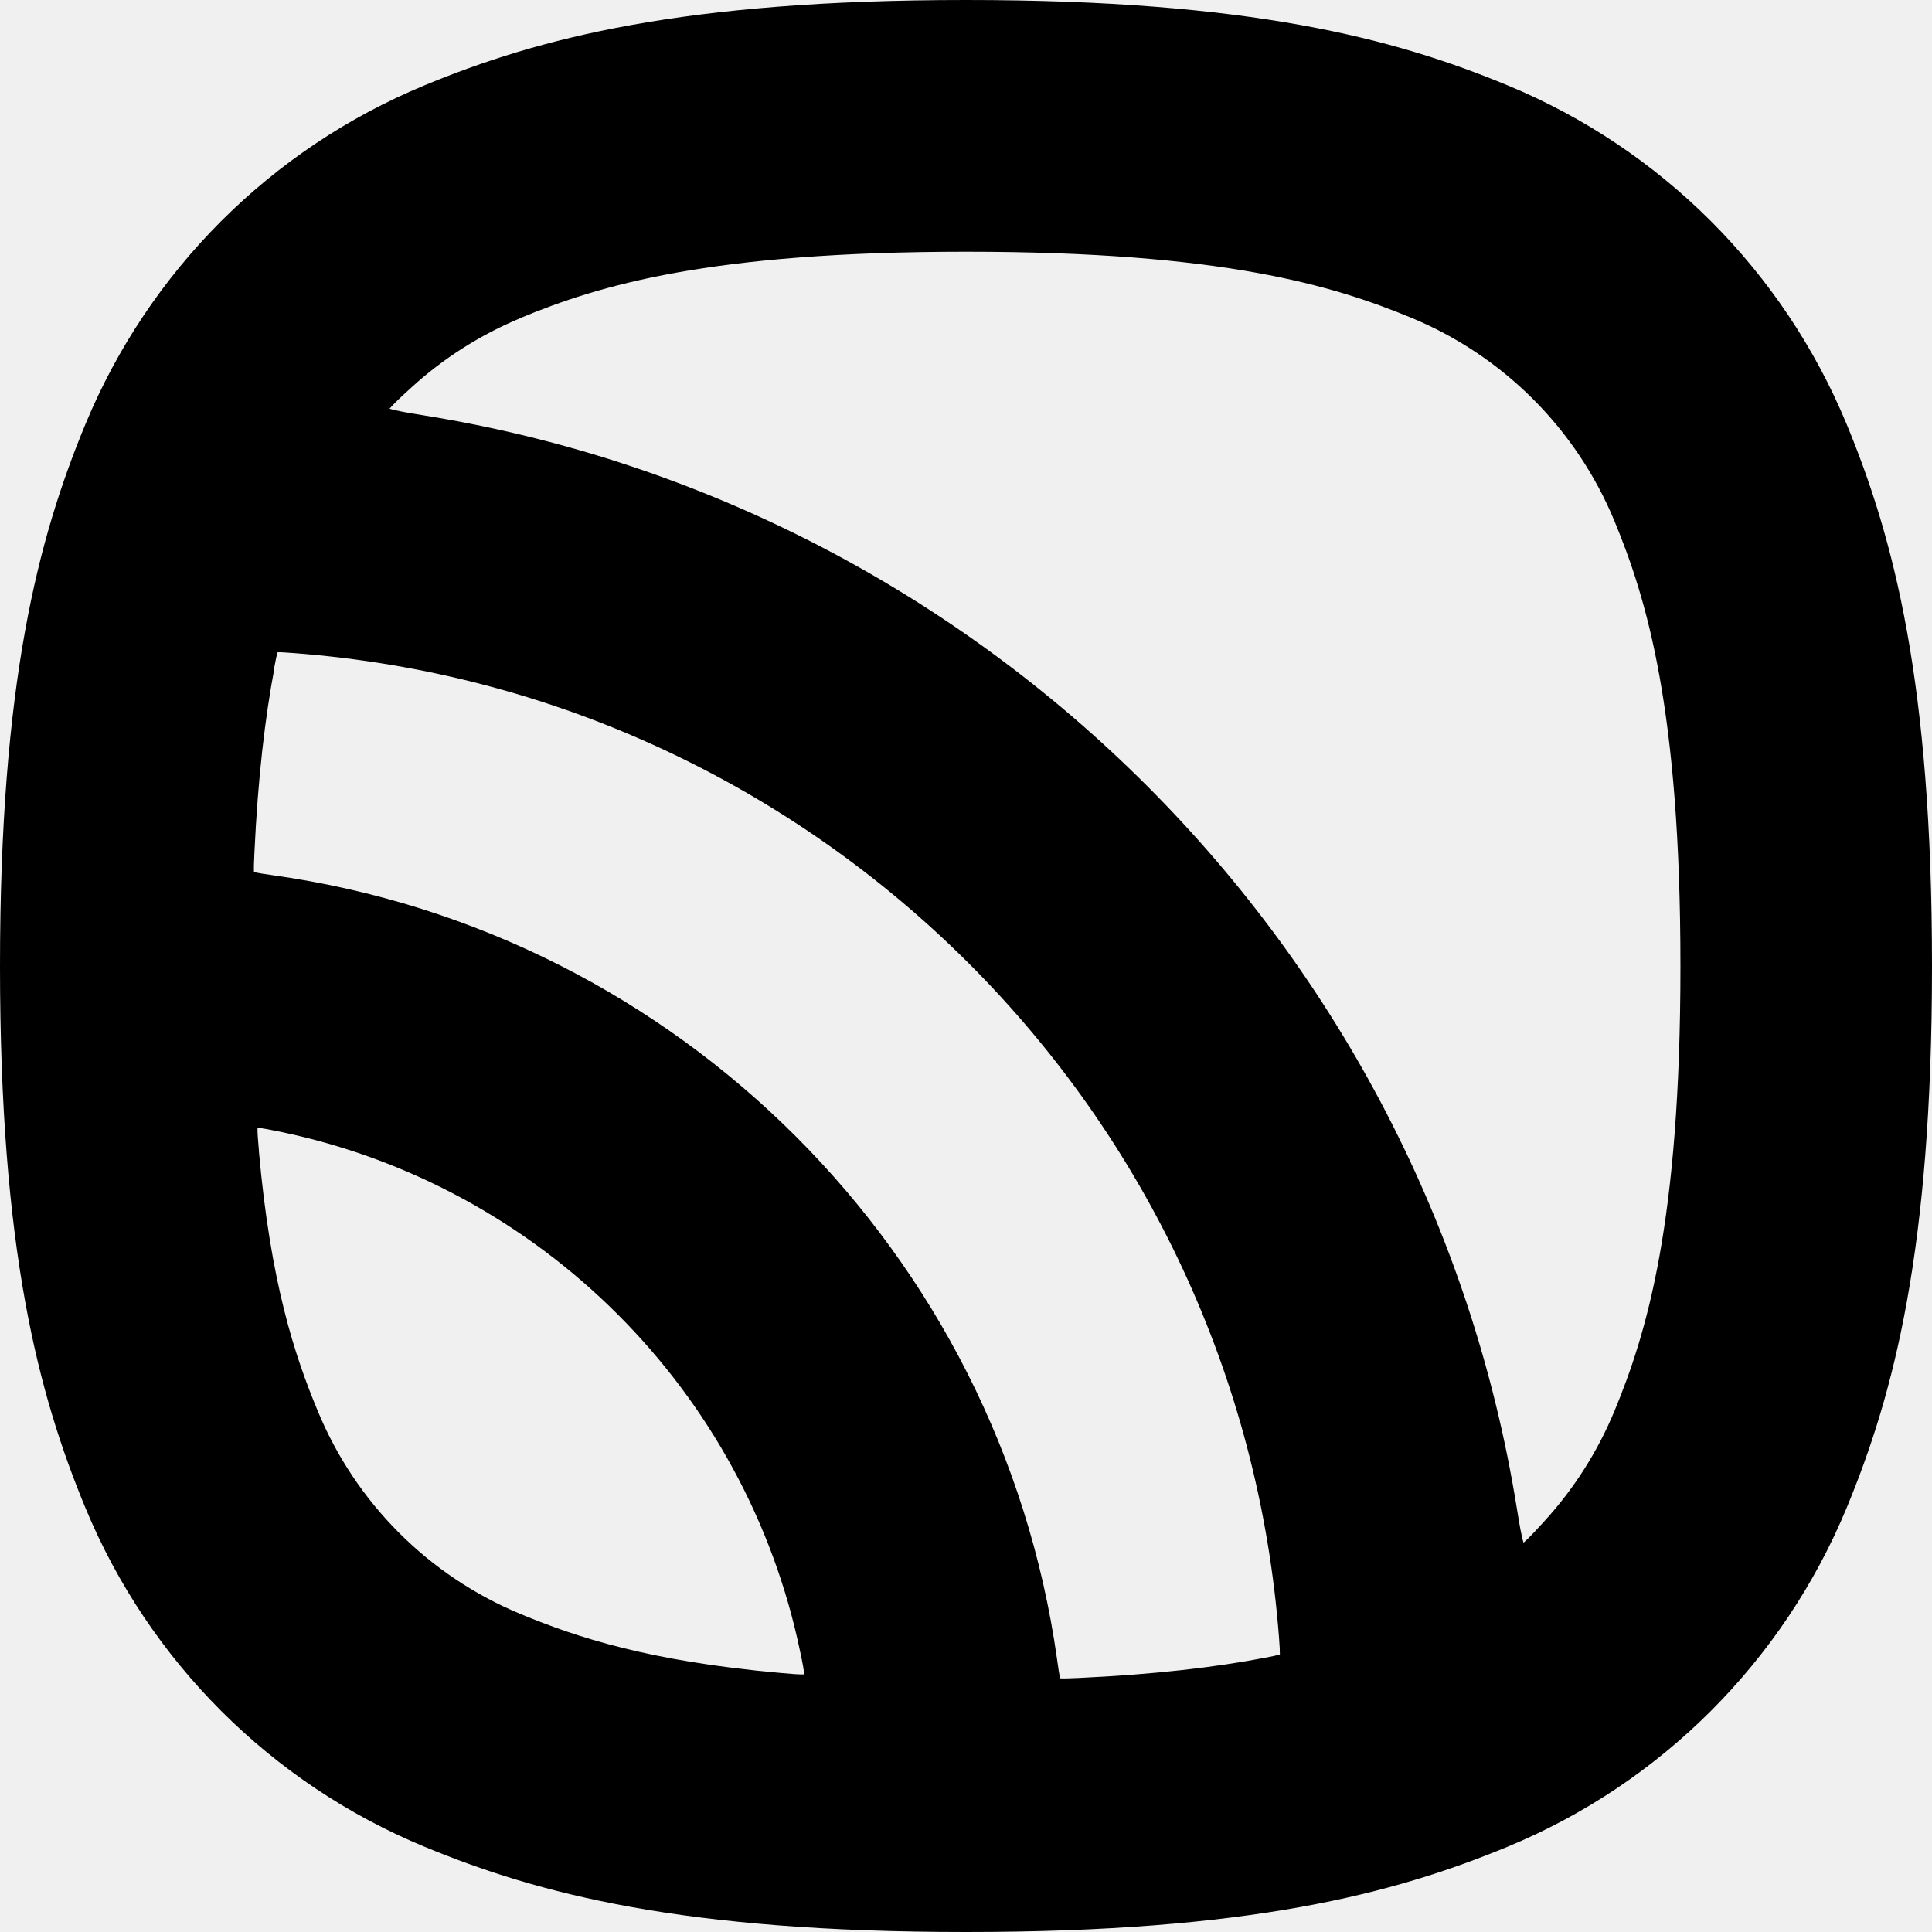
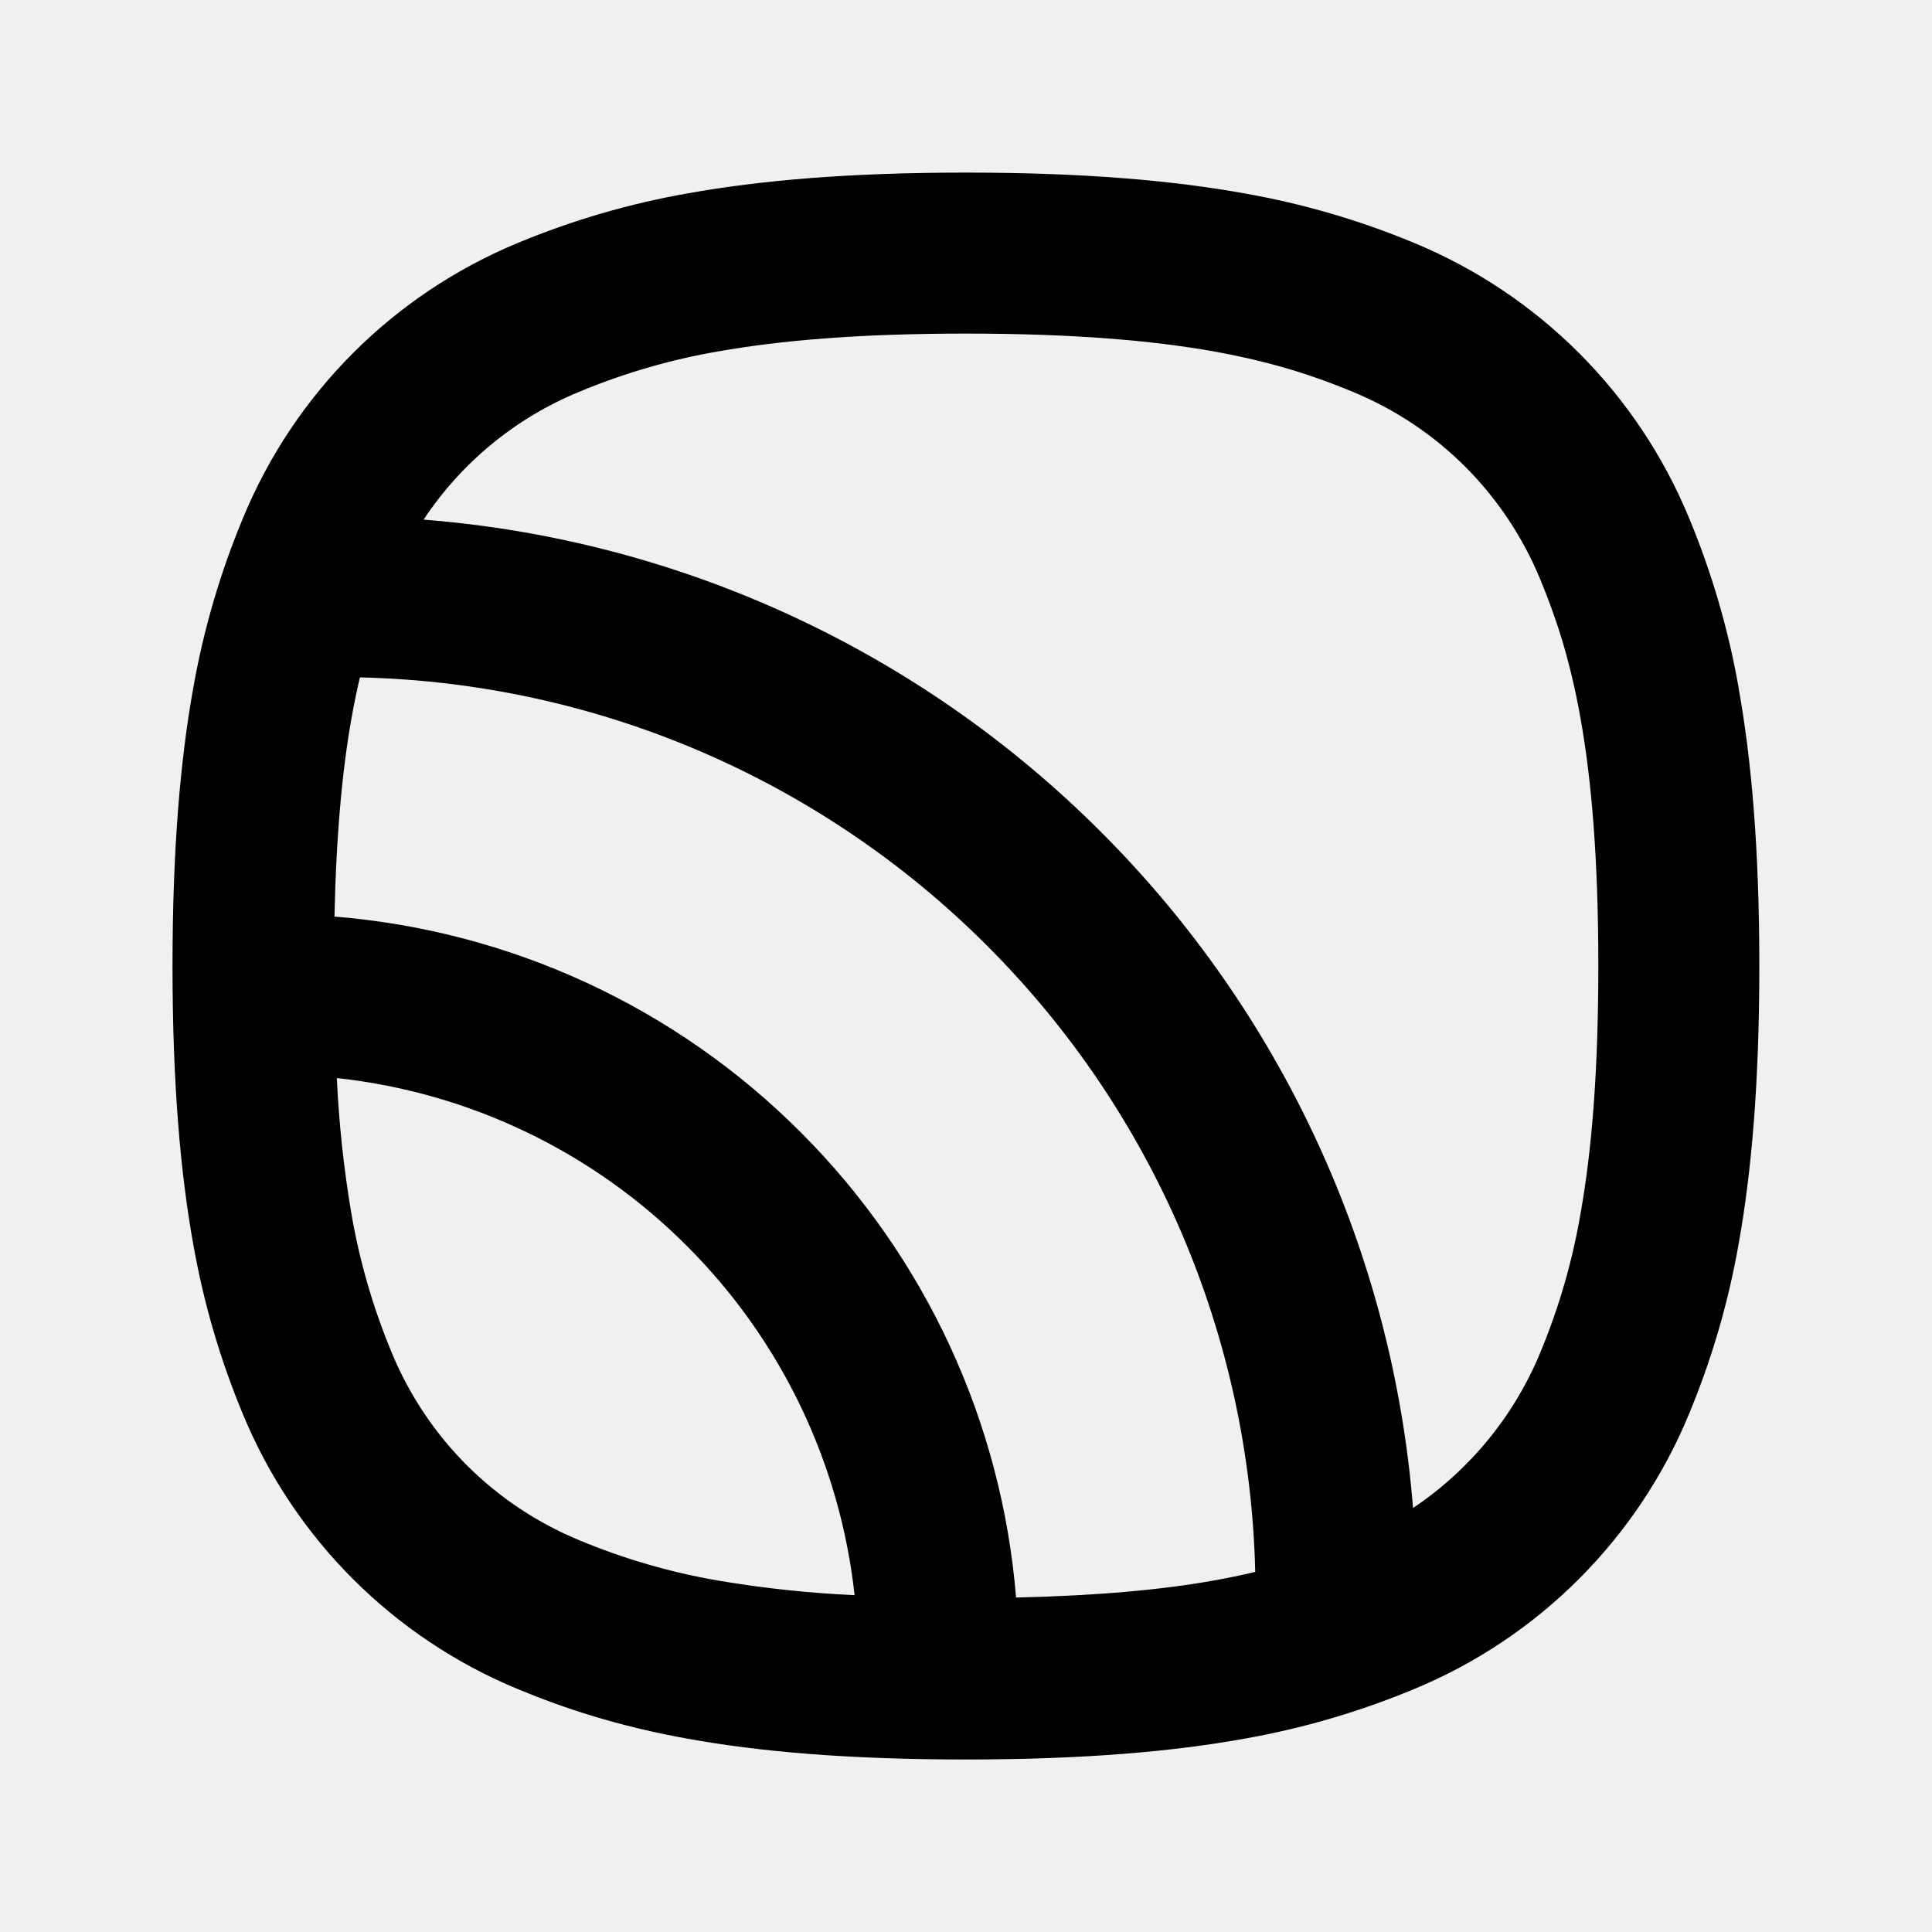
<svg xmlns="http://www.w3.org/2000/svg" width="24" height="24" viewBox="0 0 24 24" fill="none">
-   <g clip-path="url(#clip0_2299_1269)">
-     <path fill-rule="evenodd" clip-rule="evenodd" d="M12 0C8.474 0 6.688 0.474 5.271 1.061C3.364 1.851 1.851 3.365 1.061 5.27C0.474 6.688 0 8.474 0 12.001C0 15.527 0.474 17.312 1.061 18.731C1.851 20.637 3.365 22.15 5.271 22.94C6.689 23.527 8.474 24 12 24C15.526 24 17.312 23.526 18.73 22.94C20.637 22.15 22.15 20.636 22.94 18.731C23.527 17.312 24 15.527 24 12.001C24 8.474 23.526 6.689 22.94 5.27C22.15 3.364 20.636 1.851 18.73 1.061C17.313 0.474 15.527 0 12 0ZM6.468 3.949C7.439 3.547 8.806 3.127 12.001 3.127C15.197 3.127 16.563 3.547 17.535 3.949C18.674 4.421 19.58 5.327 20.053 6.467C20.455 7.438 20.875 8.806 20.875 12.001C20.875 15.195 20.455 16.563 20.053 17.534C19.843 18.038 19.55 18.496 19.189 18.892C19.063 19.03 18.986 19.113 18.926 19.164C18.899 19.078 18.877 18.946 18.842 18.732C17.721 11.775 12.227 6.282 5.271 5.161C5.056 5.126 4.925 5.104 4.839 5.077C4.889 5.017 4.972 4.94 5.11 4.814C5.505 4.453 5.964 4.16 6.469 3.95L6.468 3.949ZM4.782 5.053H4.78V5.052H4.781L4.782 5.053ZM3.406 8.297C3.425 8.194 3.437 8.139 3.448 8.103C3.487 8.101 3.544 8.105 3.65 8.113C10.182 8.605 15.397 13.819 15.889 20.351C15.897 20.457 15.9 20.514 15.899 20.553C15.862 20.564 15.808 20.575 15.705 20.595C15.101 20.71 14.356 20.8 13.402 20.844C13.282 20.849 13.216 20.852 13.171 20.849C13.157 20.801 13.148 20.731 13.13 20.603C12.418 15.568 8.435 11.585 3.4 10.874C3.273 10.856 3.203 10.845 3.155 10.833C3.152 10.787 3.155 10.722 3.16 10.602C3.204 9.648 3.295 8.902 3.409 8.299L3.406 8.297ZM3.217 14.302C3.204 14.153 3.197 14.068 3.199 14.01C3.255 14.014 3.335 14.03 3.476 14.058C6.716 14.729 9.27 17.281 9.941 20.523C9.971 20.663 9.986 20.744 9.99 20.8C9.932 20.802 9.847 20.796 9.697 20.782C8.067 20.637 7.168 20.341 6.467 20.05C5.327 19.578 4.421 18.672 3.949 17.532C3.657 16.831 3.361 15.93 3.216 14.3L3.217 14.302Z" fill="currentColor" />
-   </g>
-   <defs>
-     <clipPath id="clip0_2299_1269">
-       <rect width="24" height="24" fill="white" />
-     </clipPath>
-   </defs>
+   <path d="M21.599 8.549a10 10 0 0 0-.618-2.117 6.3 6.3 0 0 0-3.413-3.414 10 10 0 0 0-2.117-.617c-.88-.158-1.982-.257-3.451-.257s-2.572.099-3.451.257a10 10 0 0 0-2.117.617A6.3 6.3 0 0 0 3.02 6.432 10 10 0 0 0 2.4 8.55c-.158.88-.257 1.981-.257 3.45s.099 2.573.257 3.452a10 10 0 0 0 .618 2.117 6.3 6.3 0 0 0 3.413 3.413c.58.24 1.237.459 2.117.618s1.981.257 3.45.257 2.573-.099 3.452-.257a10 10 0 0 0 2.117-.618 6.3 6.3 0 0 0 3.413-3.413 10 10 0 0 0 .618-2.117c.158-.88.257-1.982.257-3.451s-.099-2.572-.257-3.451m-14.4 10.584a4.3 4.3 0 0 1-1.4-.933 4.3 4.3 0 0 1-.932-1.399 8 8 0 0 1-.502-1.732 14 14 0 0 1-.18-1.678 7.24 7.24 0 0 1 4.348 2.085 7.24 7.24 0 0 1 2.084 4.339 14 14 0 0 1-1.686-.18 8 8 0 0 1-1.732-.502m7.872.501c-.627.112-1.424.187-2.448.21a9.23 9.23 0 0 0-2.677-5.781 9.23 9.23 0 0 0-5.79-2.678c.022-1.027.098-1.827.21-2.456a9 9 0 0 1 .106-.515 11.37 11.37 0 0 1 7.79 3.332 11.37 11.37 0 0 1 3.332 7.78 9 9 0 0 1-.523.108m4.565-4.565a8 8 0 0 1-.501 1.732 4.3 4.3 0 0 1-1.581 1.931 13.37 13.37 0 0 0-3.878-8.4 13.37 13.37 0 0 0-8.413-3.878 4.26 4.26 0 0 1 1.936-1.589 8 8 0 0 1 1.732-.502c.751-.133 1.726-.22 3.07-.22s2.318.087 3.07.22c.751.134 1.28.315 1.732.502.532.22 1.005.537 1.4.932a4.3 4.3 0 0 1 .932 1.4c.187.452.368.98.501 1.732.134.751.22 1.726.22 3.07s-.086 2.318-.22 3.07" fill="currentColor" />
</svg>
